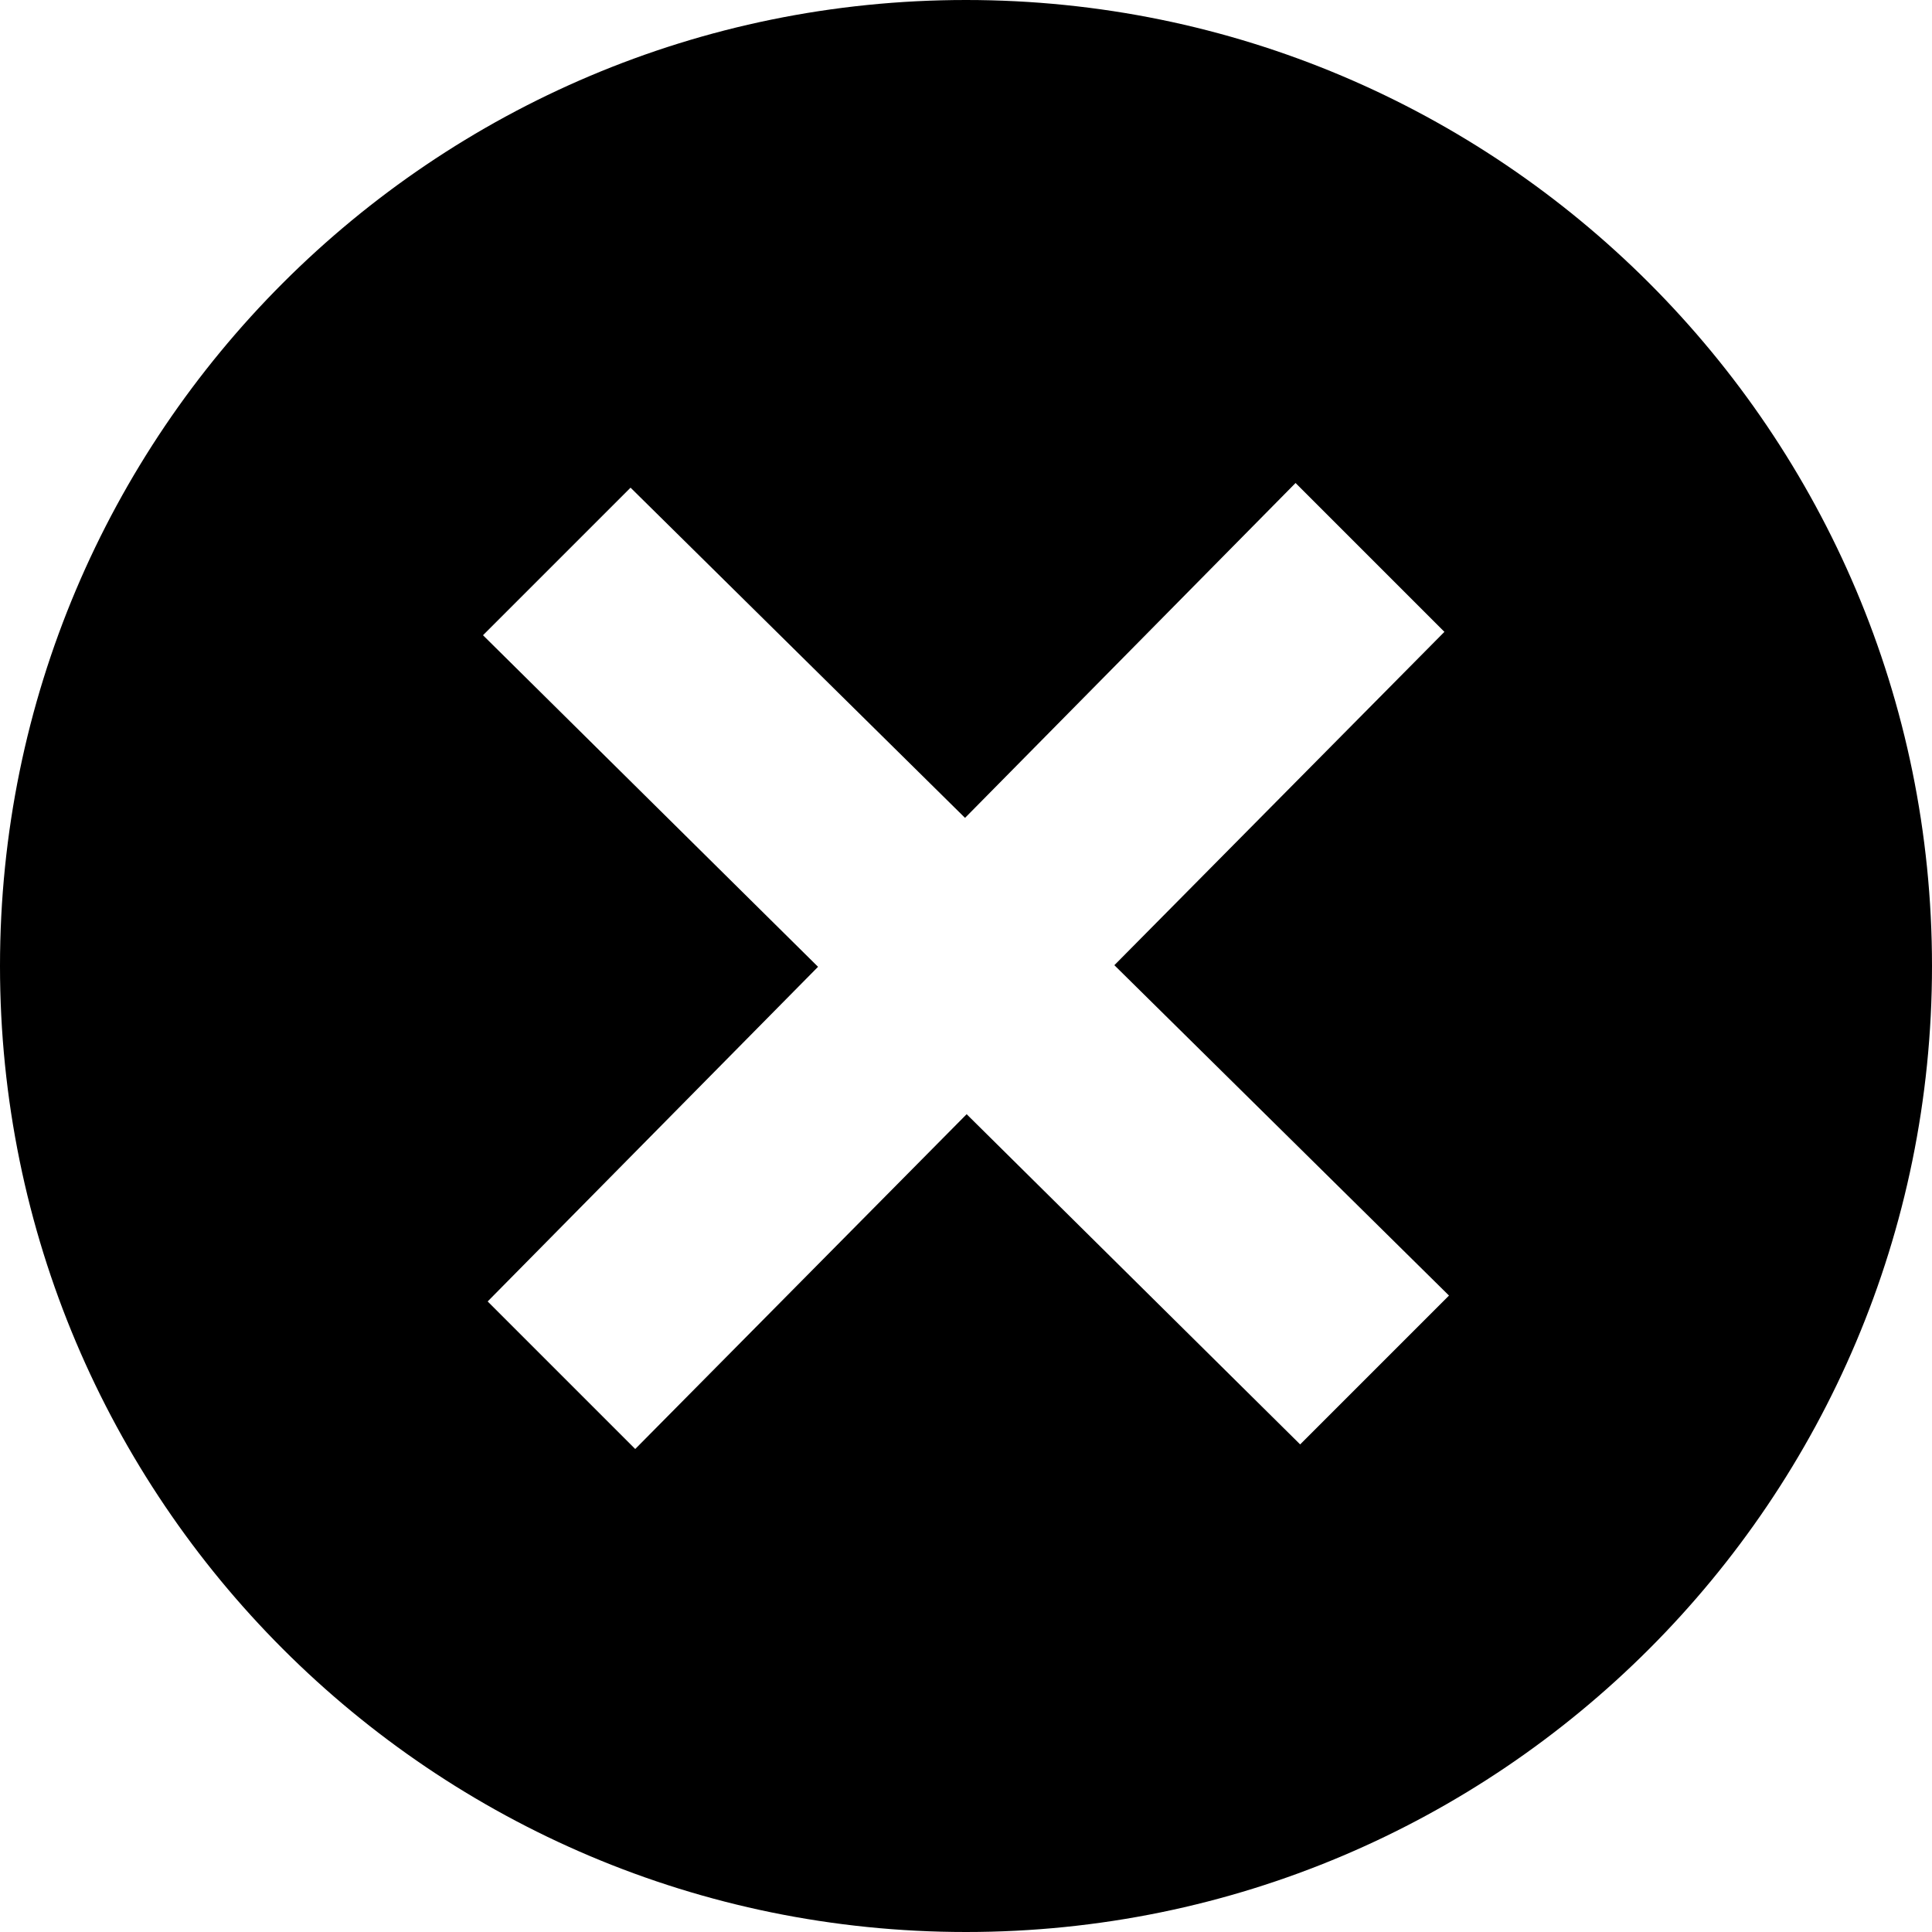
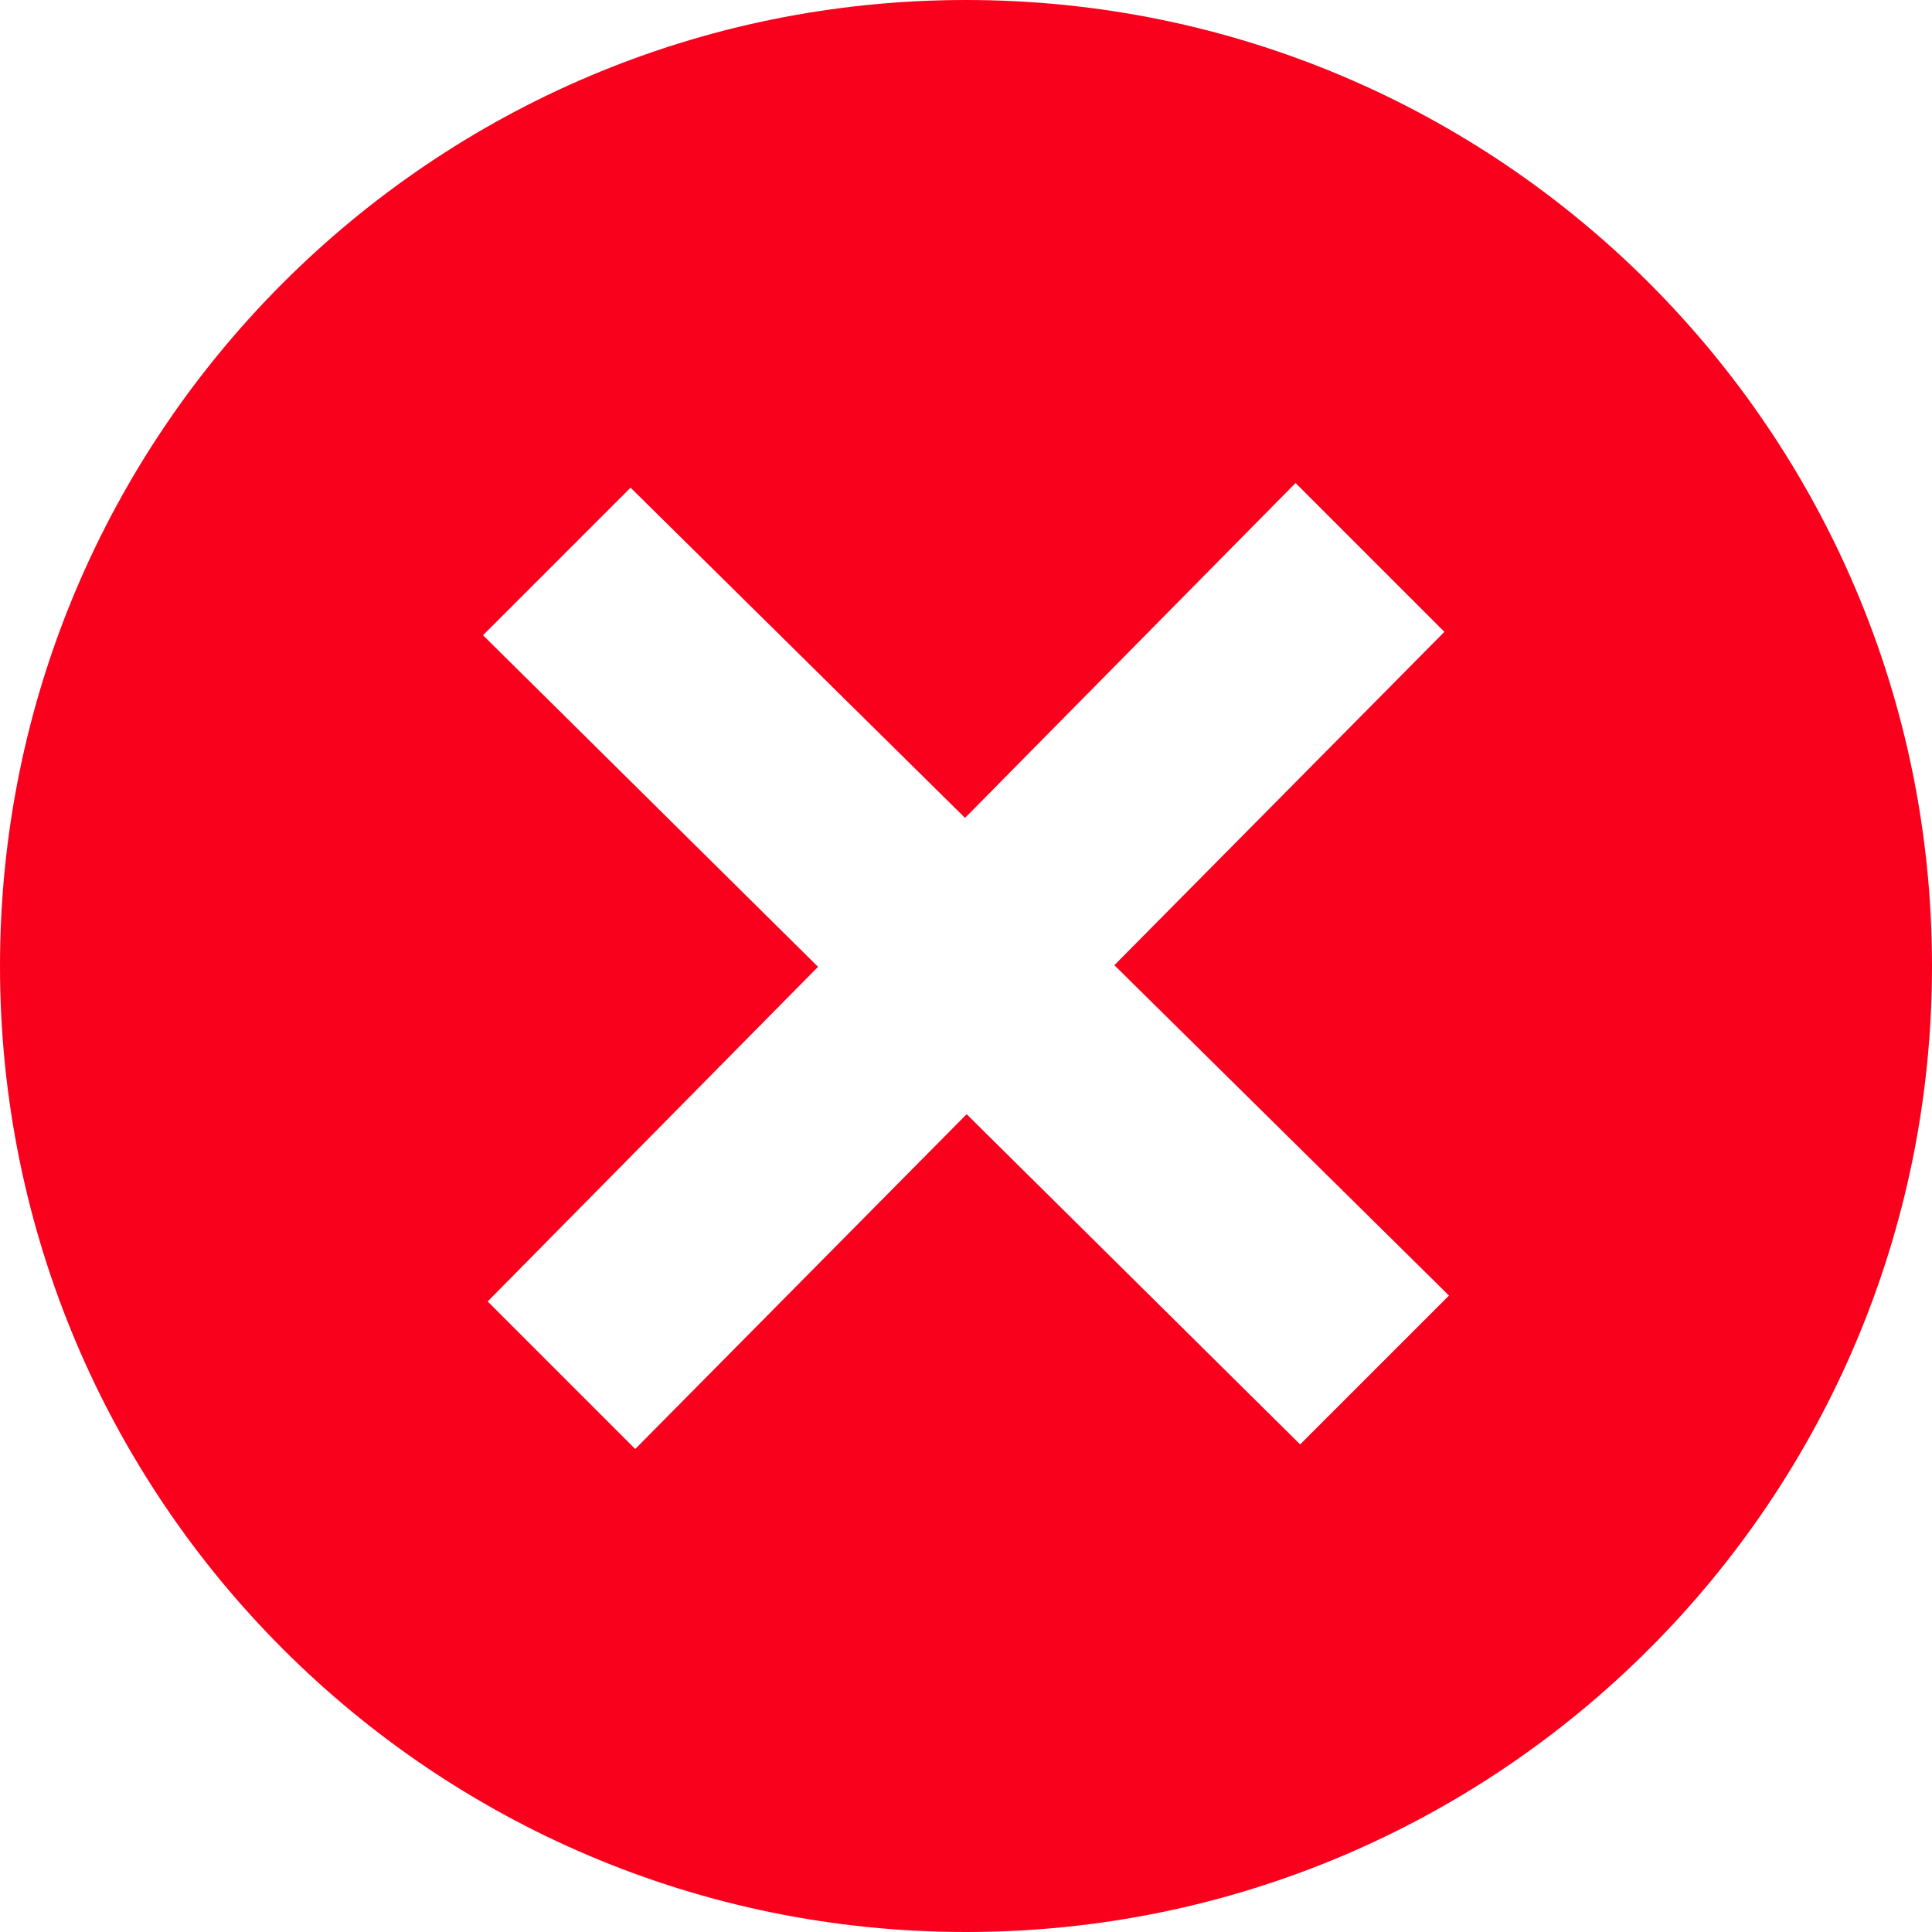
<svg xmlns="http://www.w3.org/2000/svg" width="24" height="24" viewBox="0 0 24 24">
-   <path fill="F9001D" d="M12 0c-6.627 0-12 5.373-12 12s5.373 12 12 12 12-5.373 12-12-5.373-12-12-12zm4.151 17.943l-4.143-4.102-4.117 4.159-1.833-1.833 4.104-4.157-4.162-4.119 1.833-1.833 4.155 4.102 4.106-4.16 1.849 1.849-4.1 4.141 4.157 4.104-1.849 1.849z" />
+   <path fill="#F9001D" d="M12 0c-6.627 0-12 5.373-12 12s5.373 12 12 12 12-5.373 12-12-5.373-12-12-12zm4.151 17.943l-4.143-4.102-4.117 4.159-1.833-1.833 4.104-4.157-4.162-4.119 1.833-1.833 4.155 4.102 4.106-4.16 1.849 1.849-4.1 4.141 4.157 4.104-1.849 1.849z" />
</svg>
